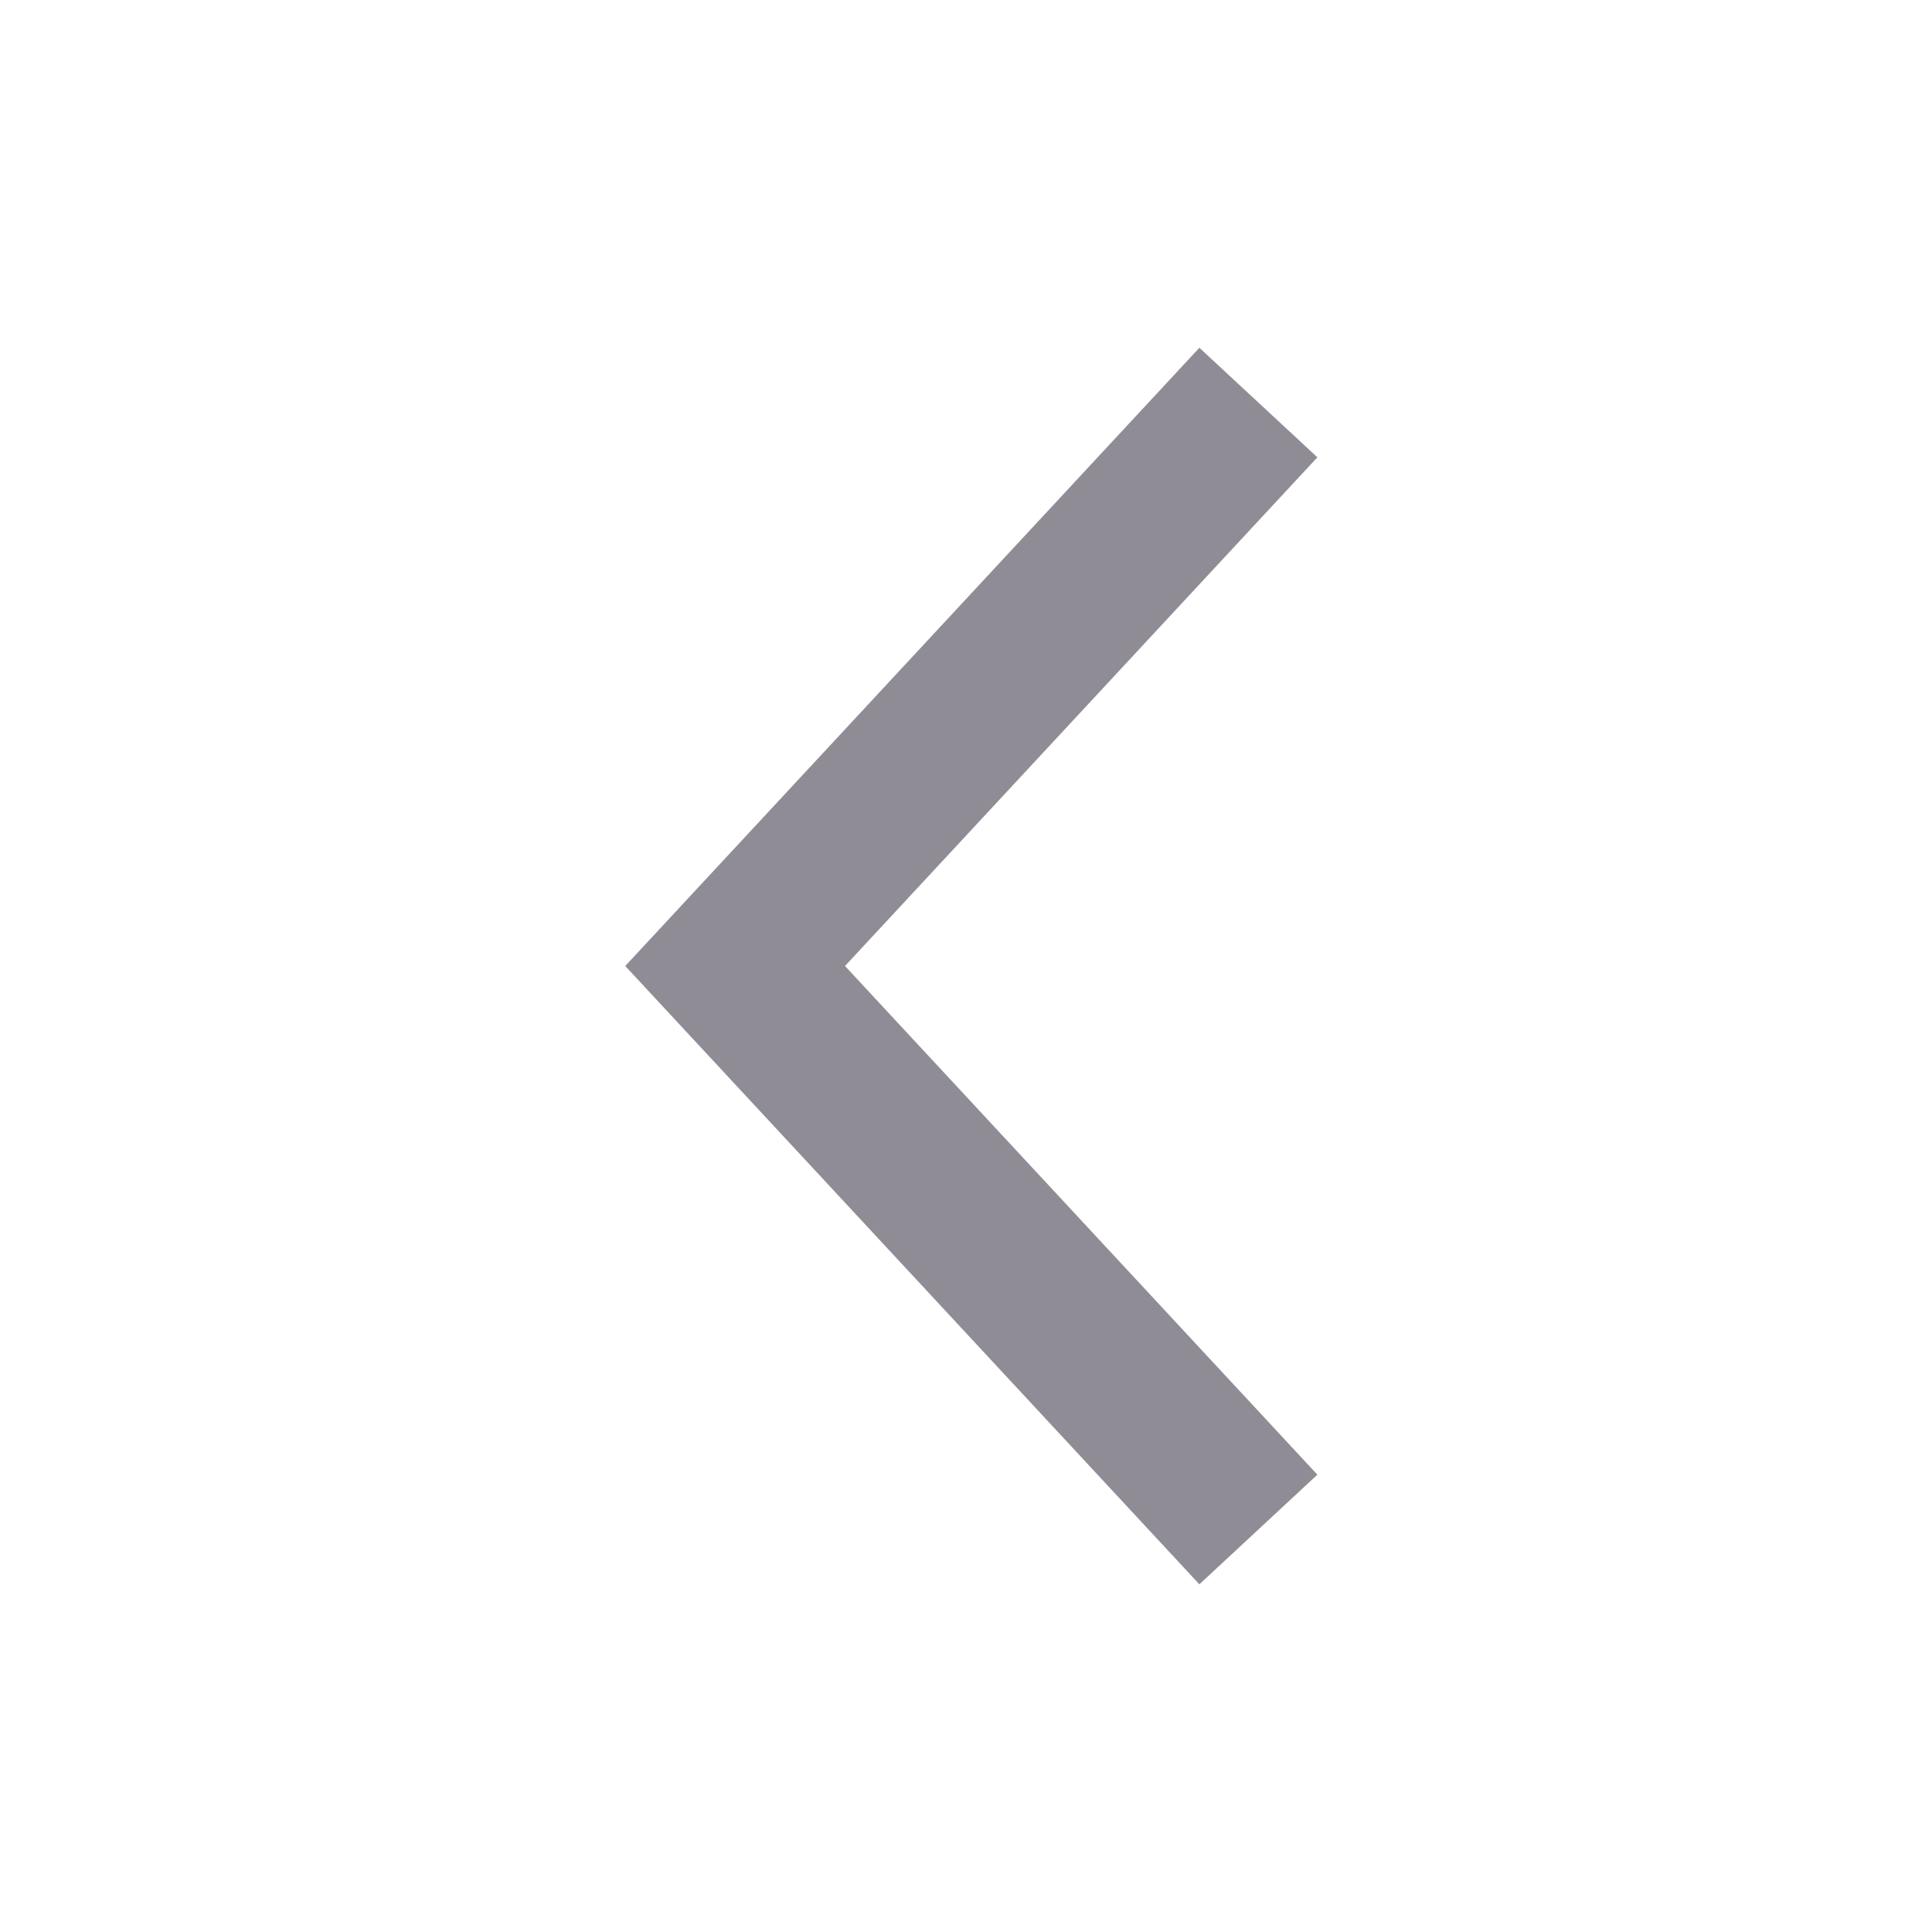
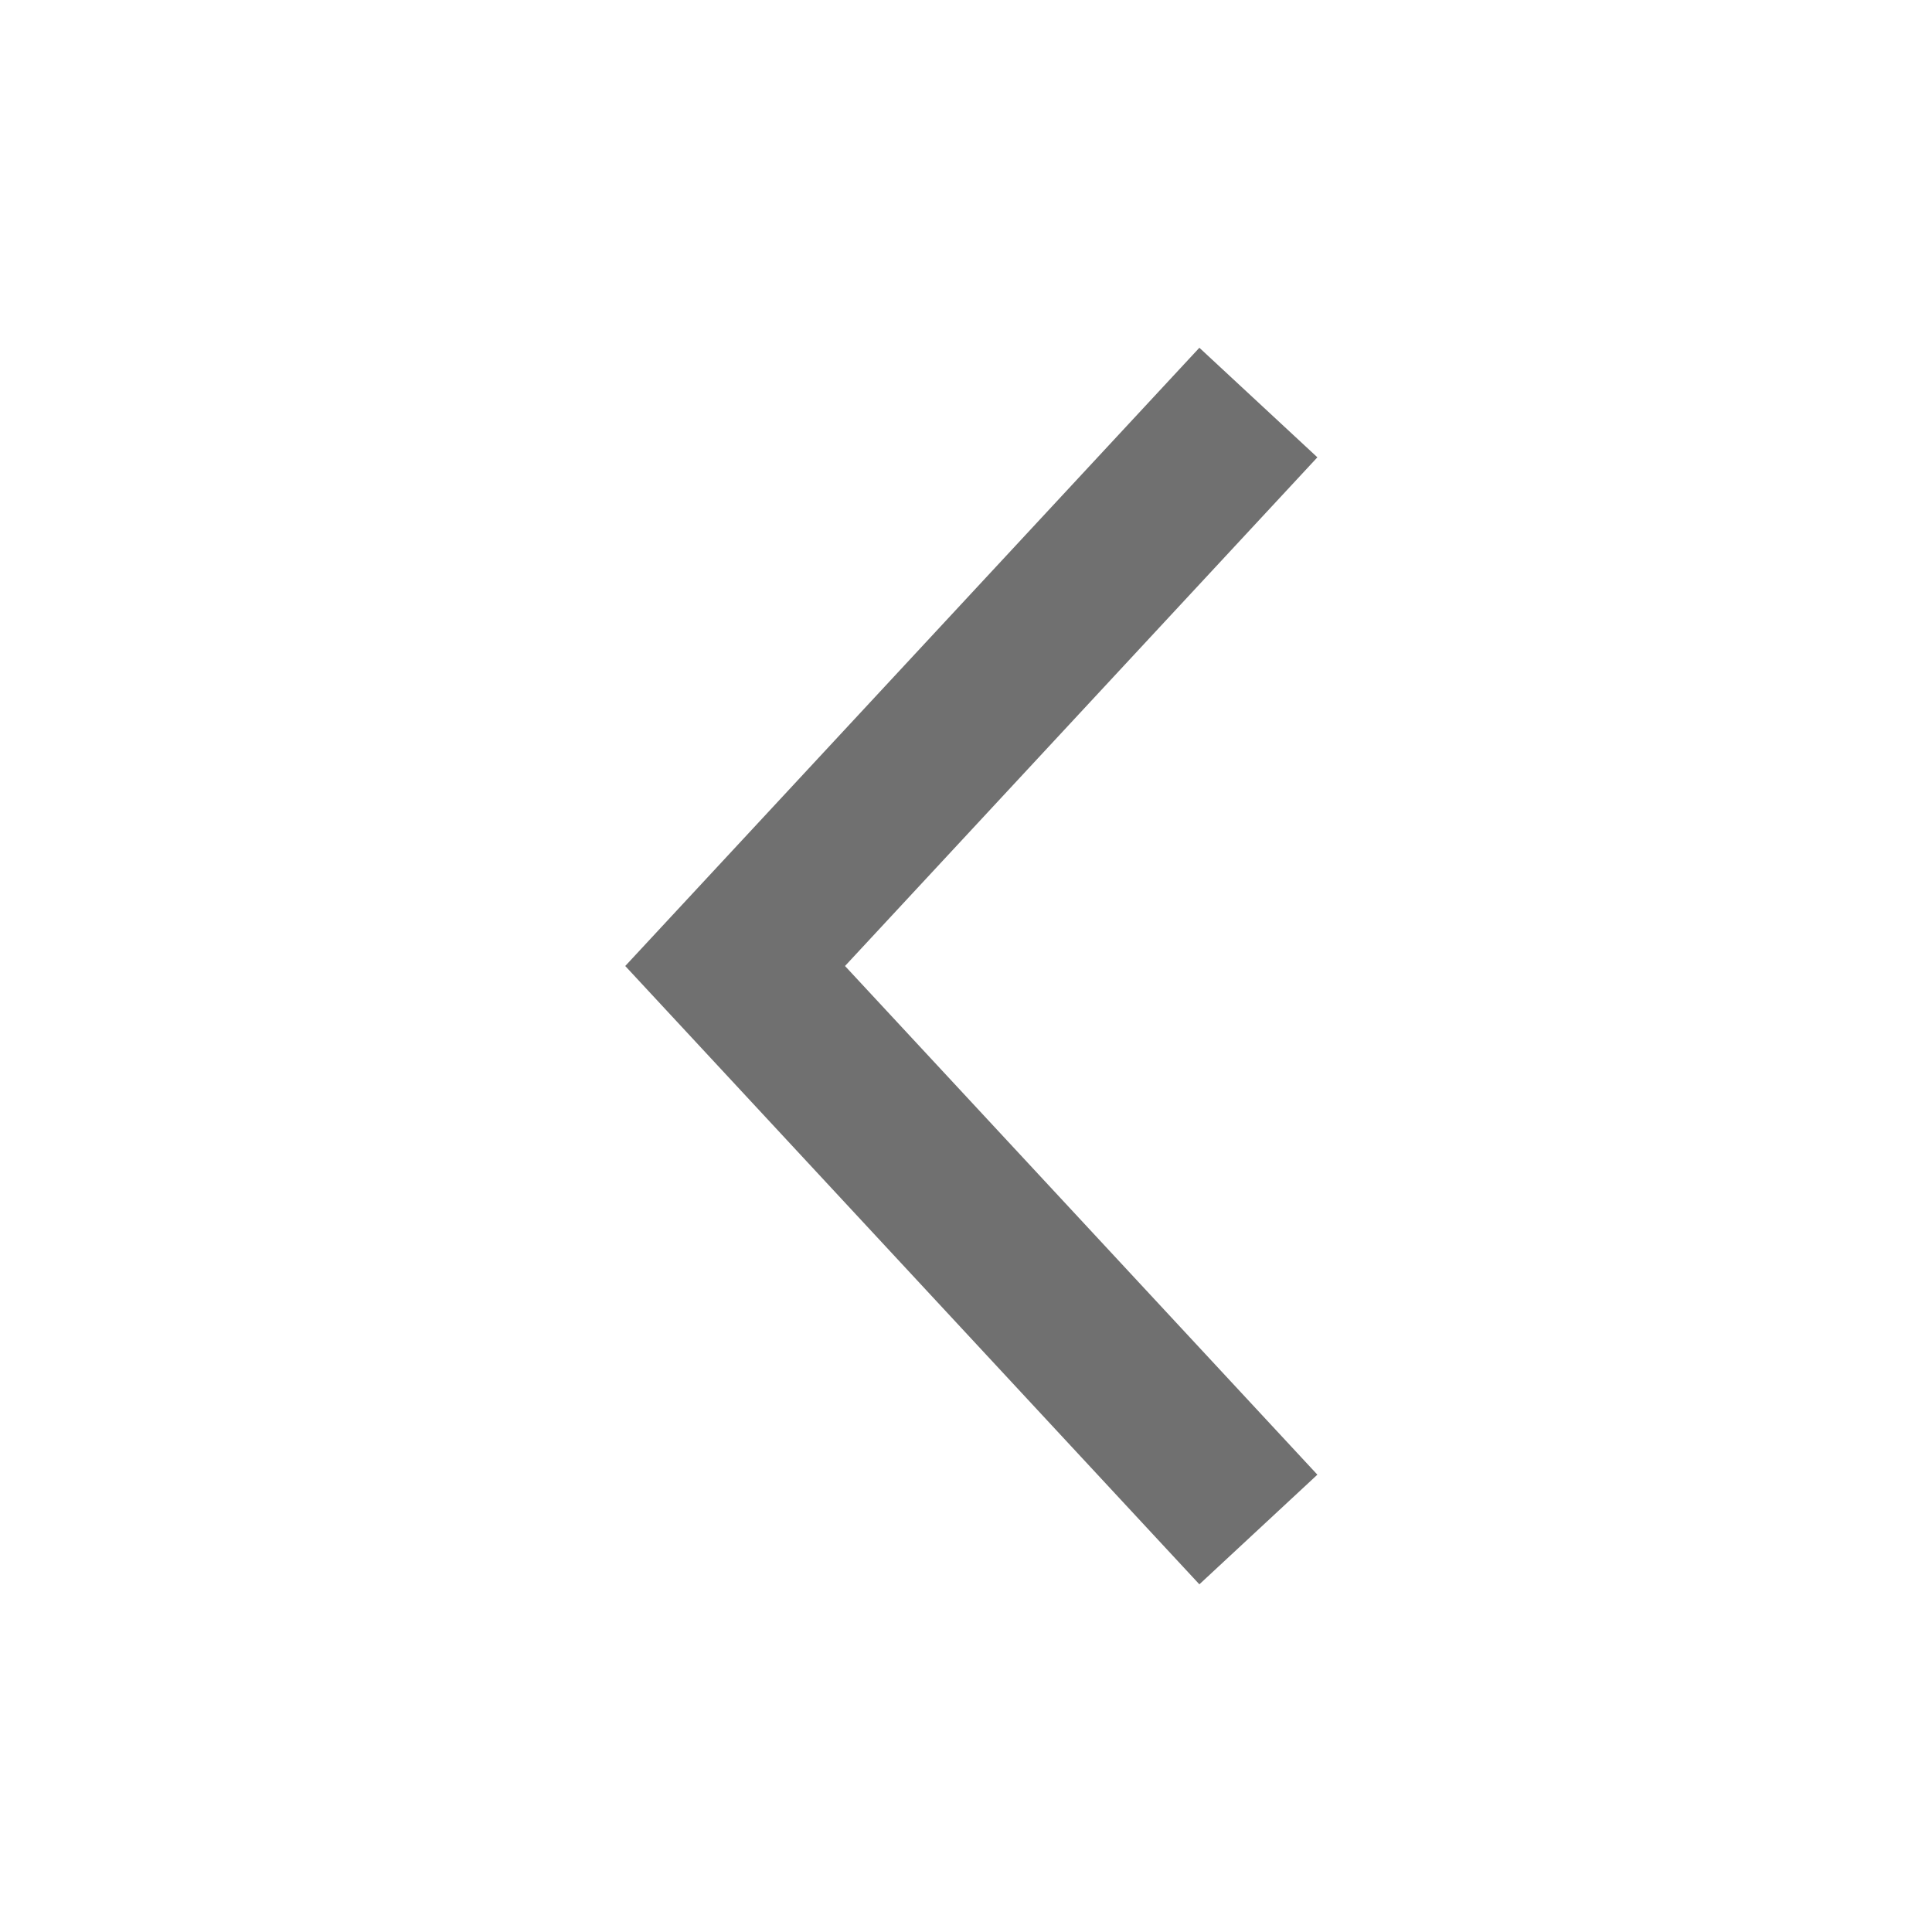
<svg xmlns="http://www.w3.org/2000/svg" width="24px" height="24px" viewBox="0 0 24 24" version="1.1">
  <g id="Artboard" stroke="none" stroke-width="1" fill="none" fill-rule="evenodd">
    <g id="ic-arrow-right">
      <g id="ic_chevron_right" transform="translate(12, 12) rotate(-90) translate(-12, -12) ">
        <g id="Group_8822" transform="translate(4, 7)" />
        <polygon id="Rectangle_4407" points="0 0 24 0 24 24 0 24" />
-         <polygon id="Path_18879" fill="#908c96" fill-rule="nonzero" transform="translate(11.9995, 12.066) scale(1, -1) translate(-11.9995, -12.066) " points="12 16.365 4.319 9.233 5.681 7.767 12 13.635 18.319 7.767 19.68 9.233" />
+         <polygon id="Path_18879" fill="#707070" fill-rule="nonzero" transform="translate(11.9995, 12.066) scale(1, -1) translate(-11.9995, -12.066) " points="12 16.365 4.319 9.233 5.681 7.767 12 13.635 18.319 7.767 19.68 9.233" />
      </g>
    </g>
  </g>
</svg>
